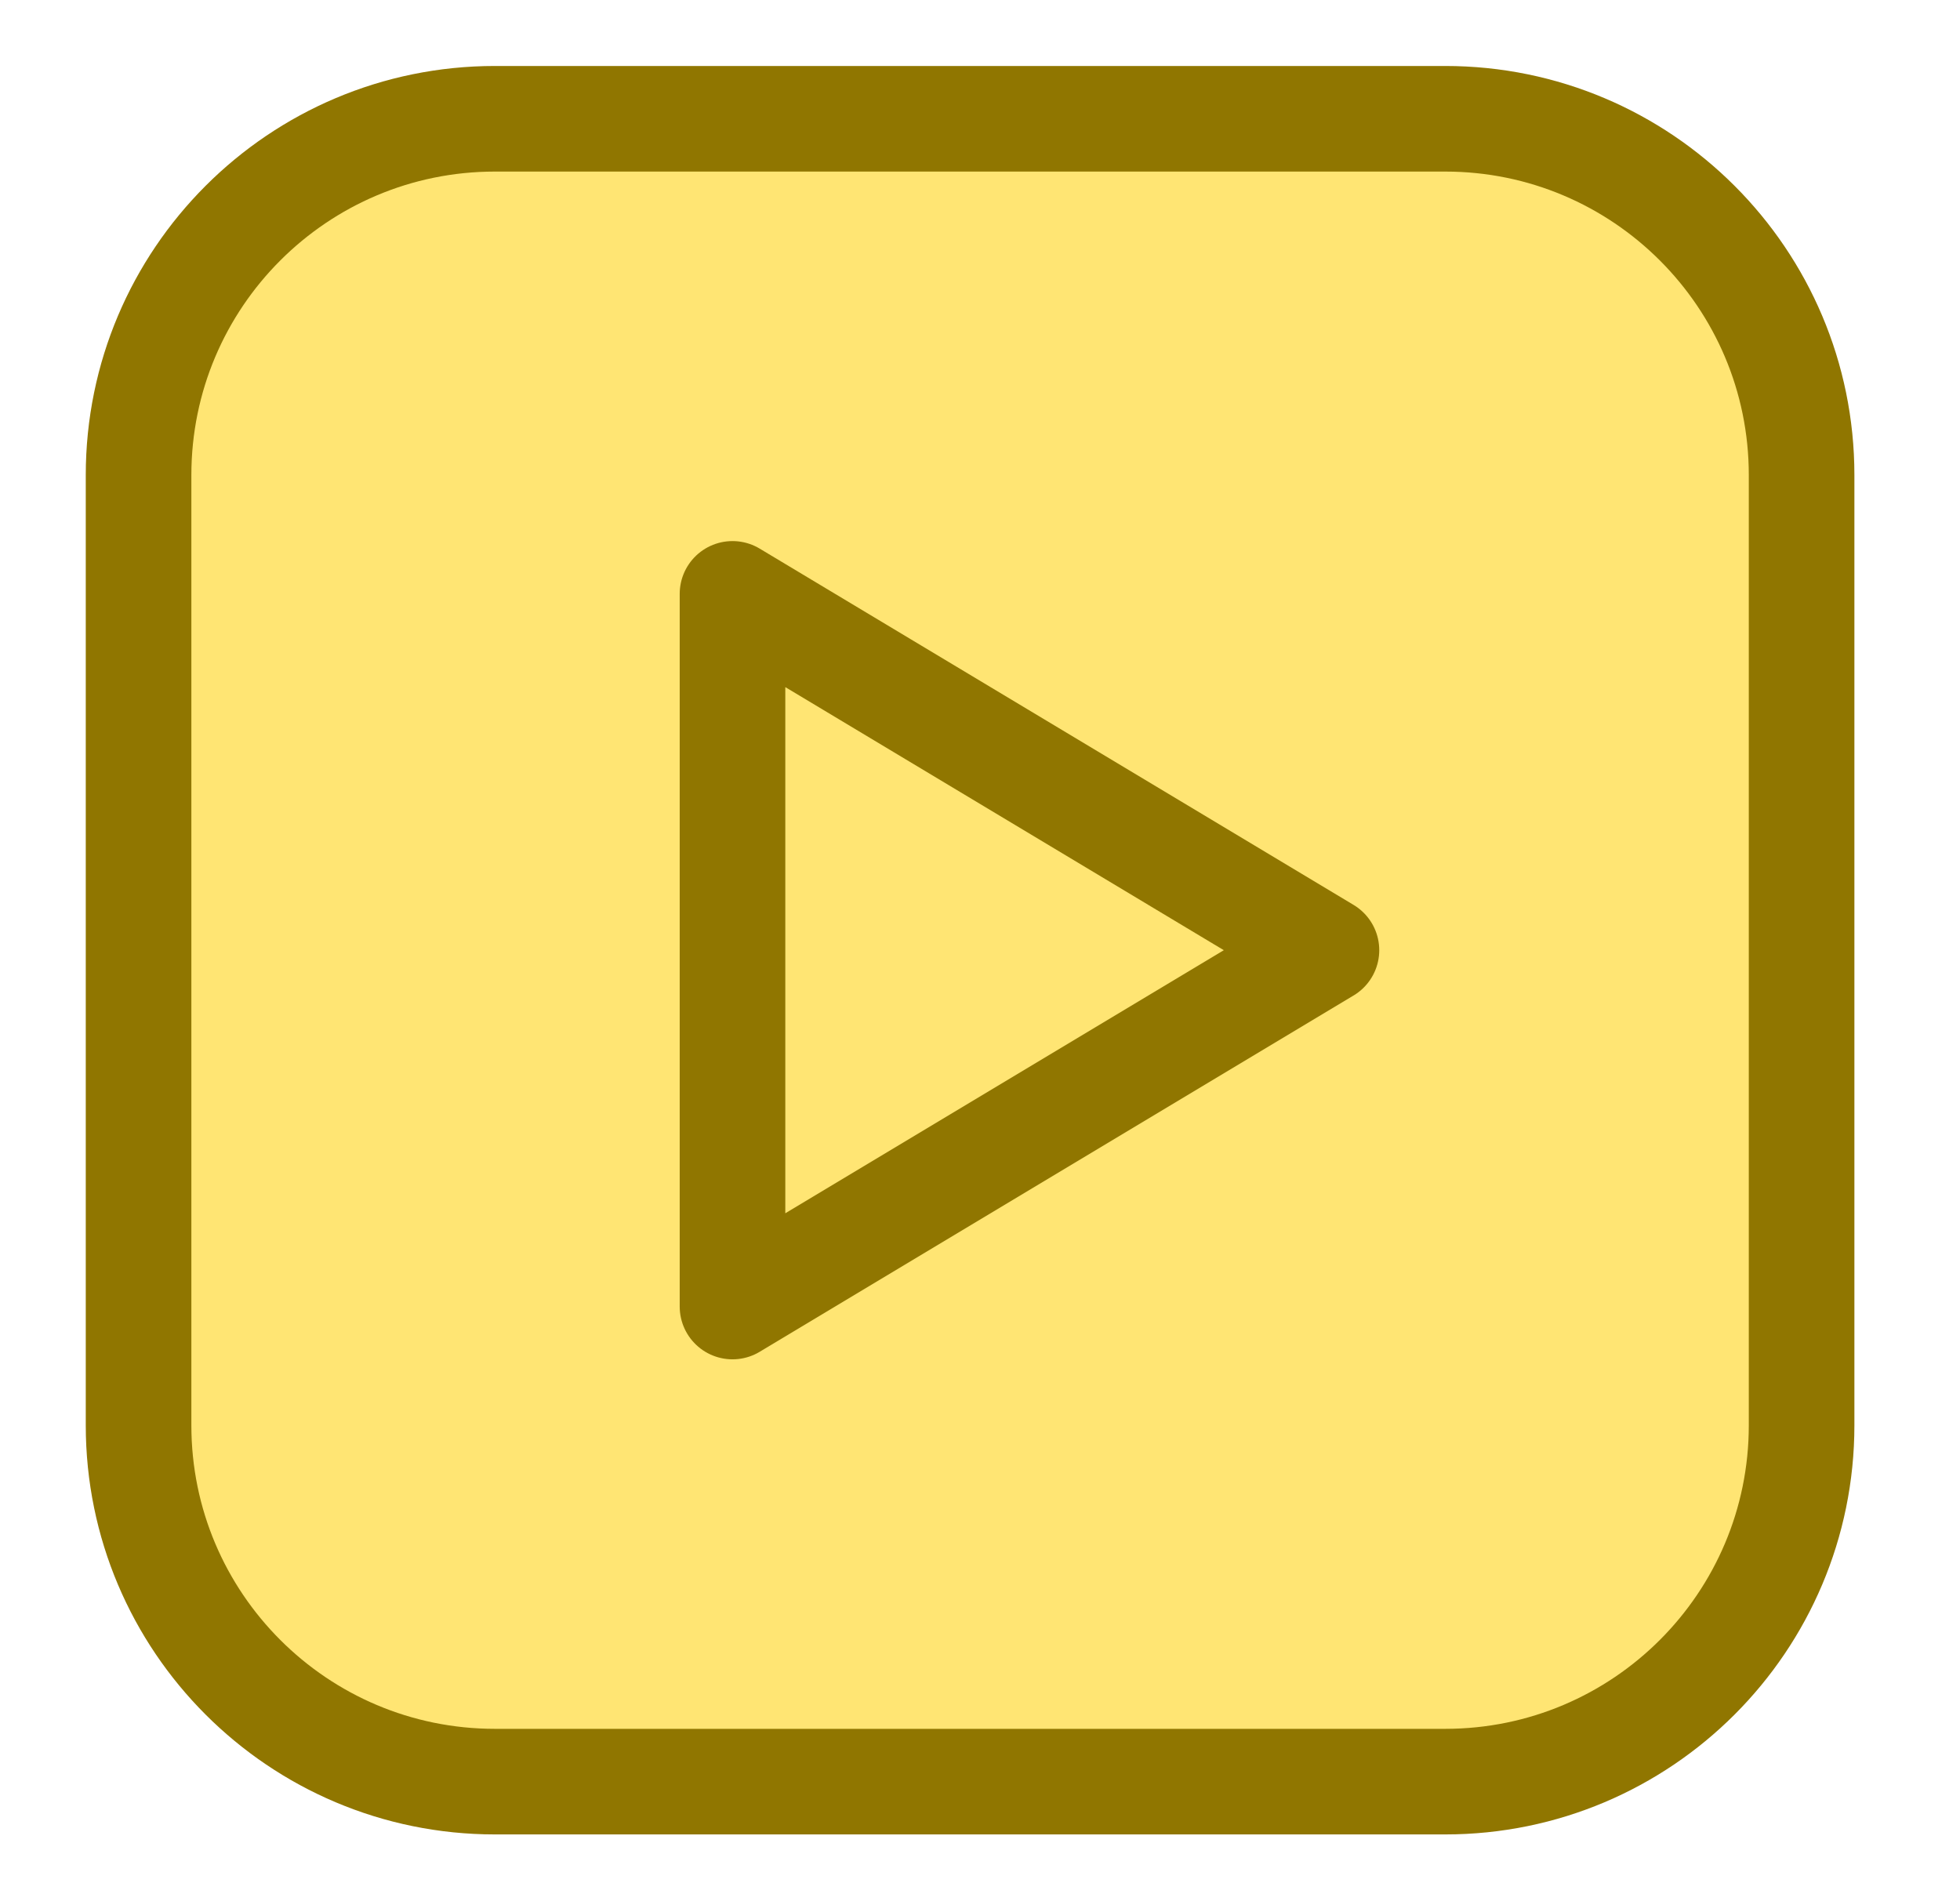
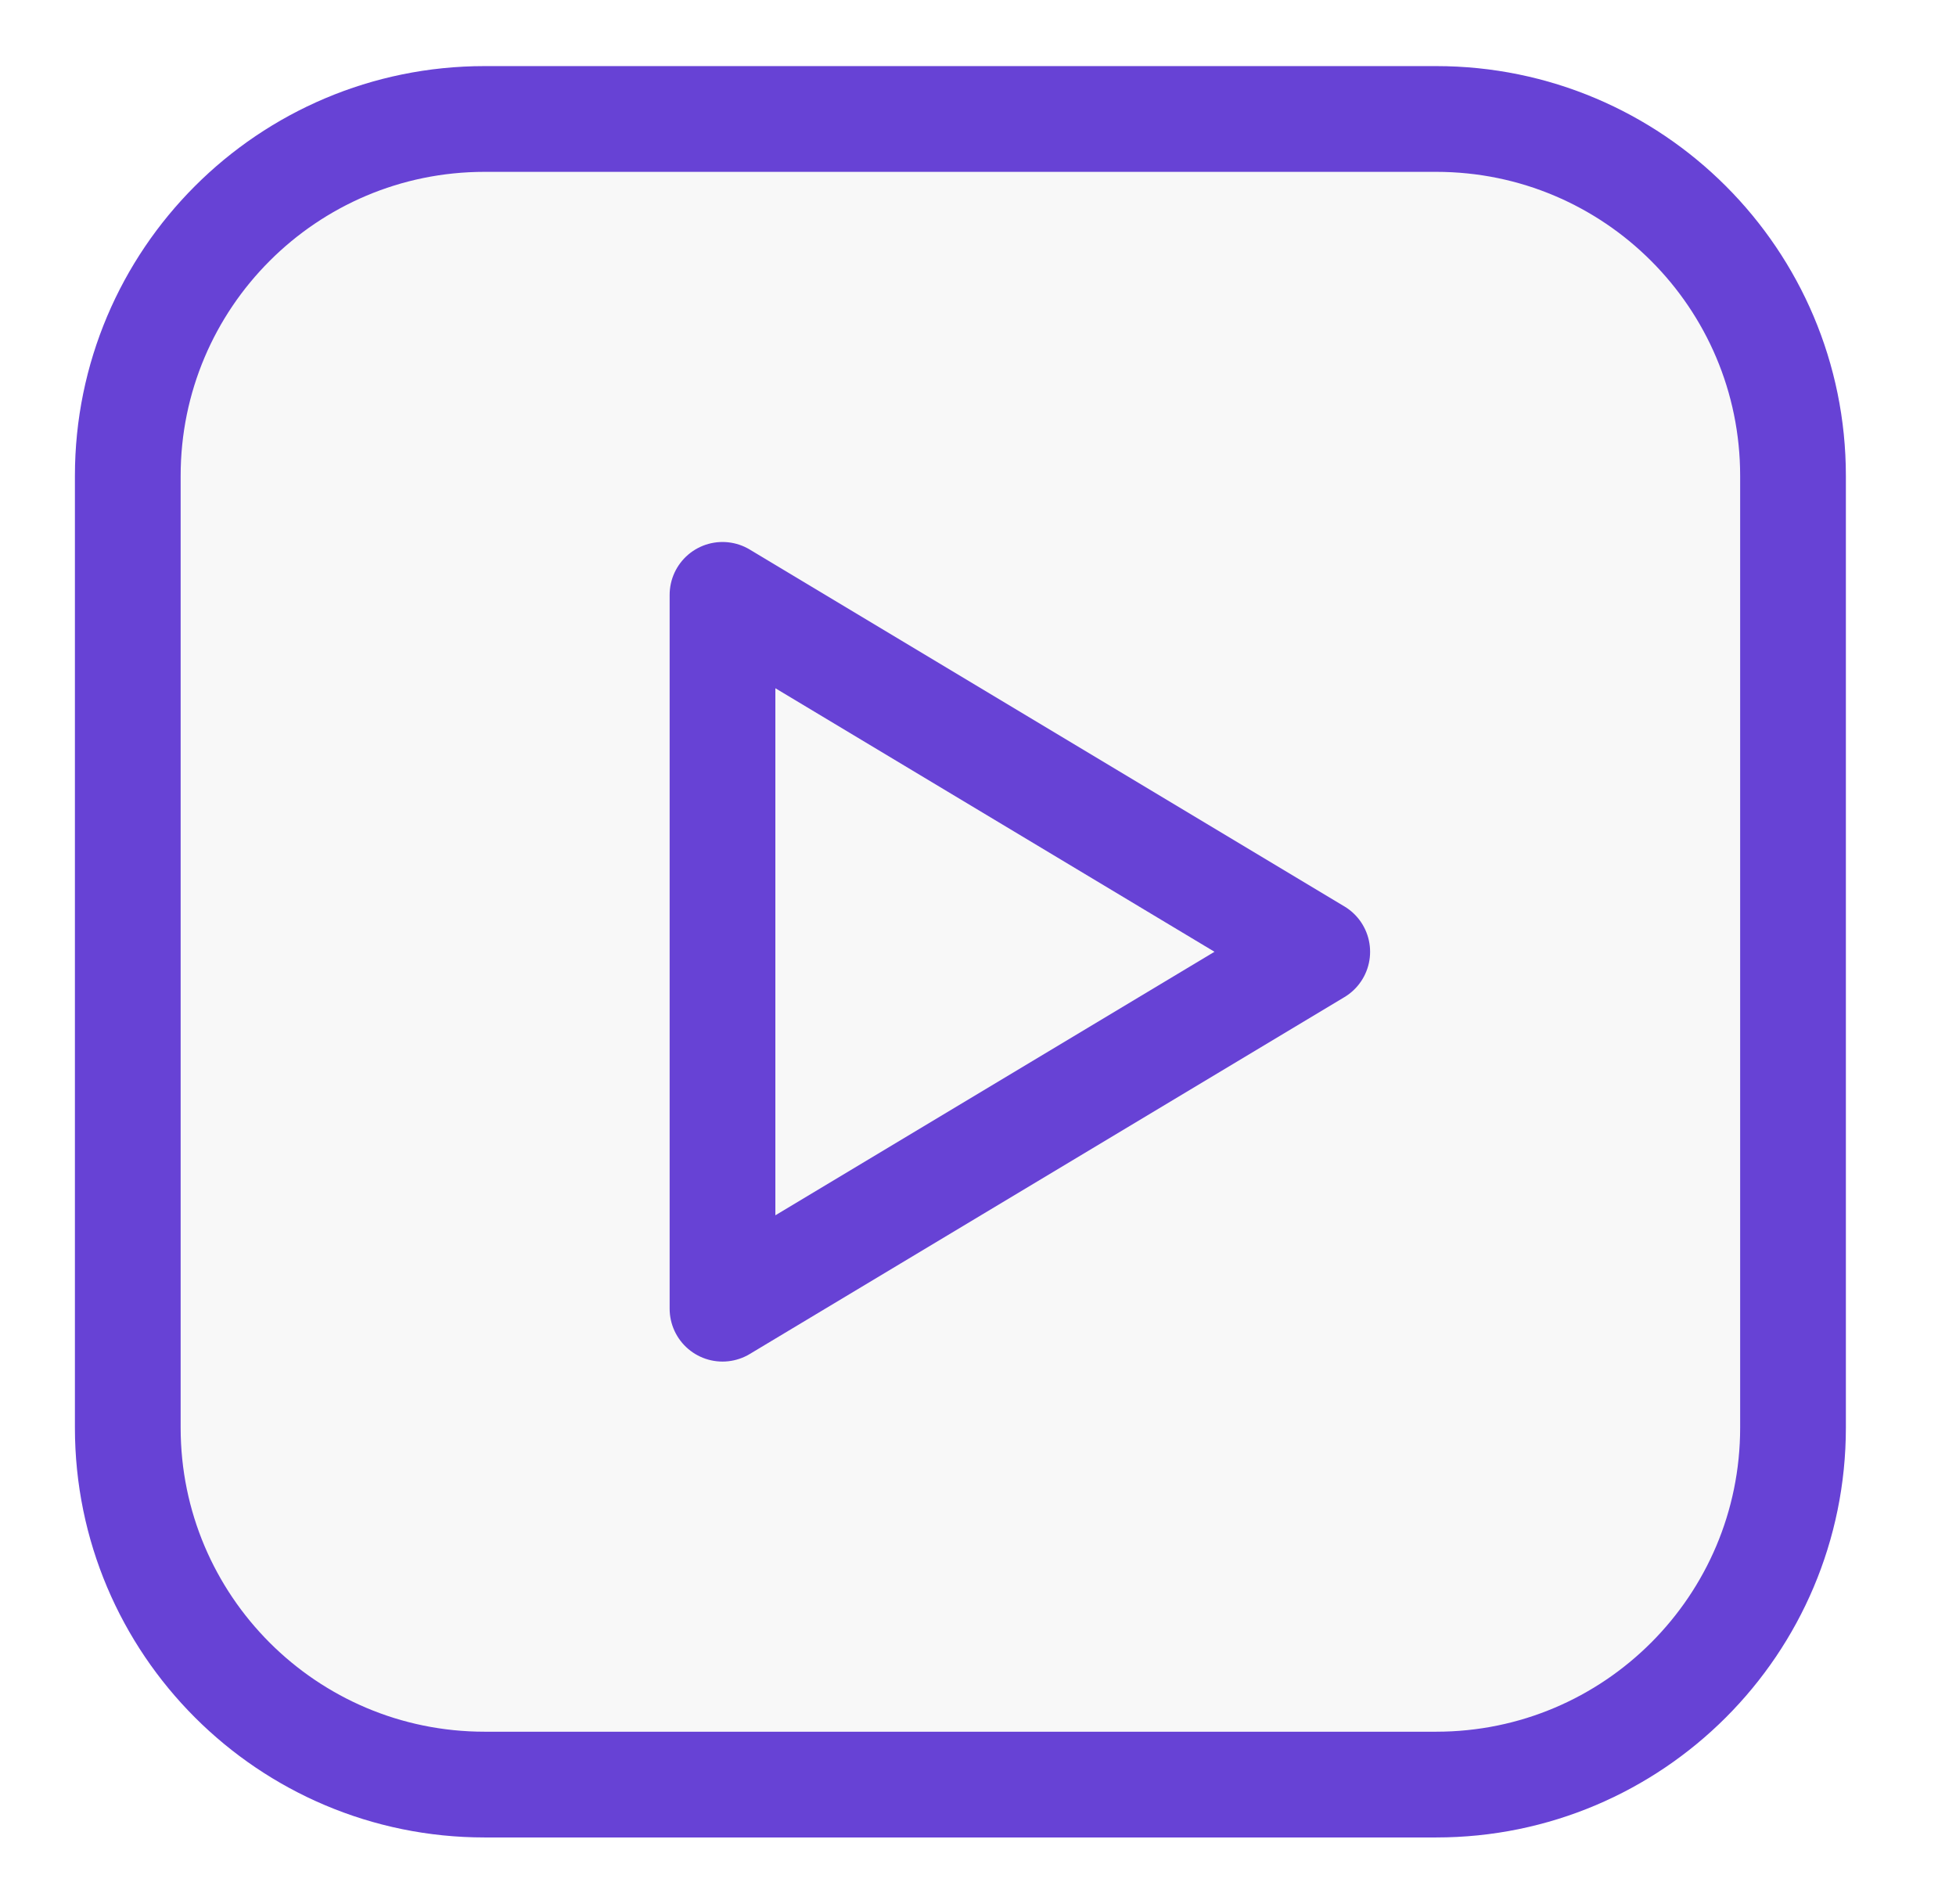
- <svg xmlns="http://www.w3.org/2000/svg" width="33" height="32" viewBox="0 0 33 32" fill="none">
-   <rect x="2.333" y="2" width="28" height="28" rx="6" fill="#FFE573" stroke="#907600" stroke-width="1.778" />
-   <path d="M12.333 10V22L22.333 16L12.333 10Z" stroke="#907600" stroke-width="1.778" stroke-linejoin="round" />
+ <svg xmlns="http://www.w3.org/2000/svg" width="37" height="36" viewBox="0 0 37 36" fill="none">
+   <rect x="2.417" y="2.25" width="31.5" height="31.5" rx="6.75" fill="black" fill-opacity="0.031" stroke="#6742D5" stroke-width="2" />
+   <path d="M13.667 11.25V24.75L24.917 18L13.667 11.25Z" stroke="#6742D5" stroke-width="2" stroke-linejoin="round" />
</svg>
